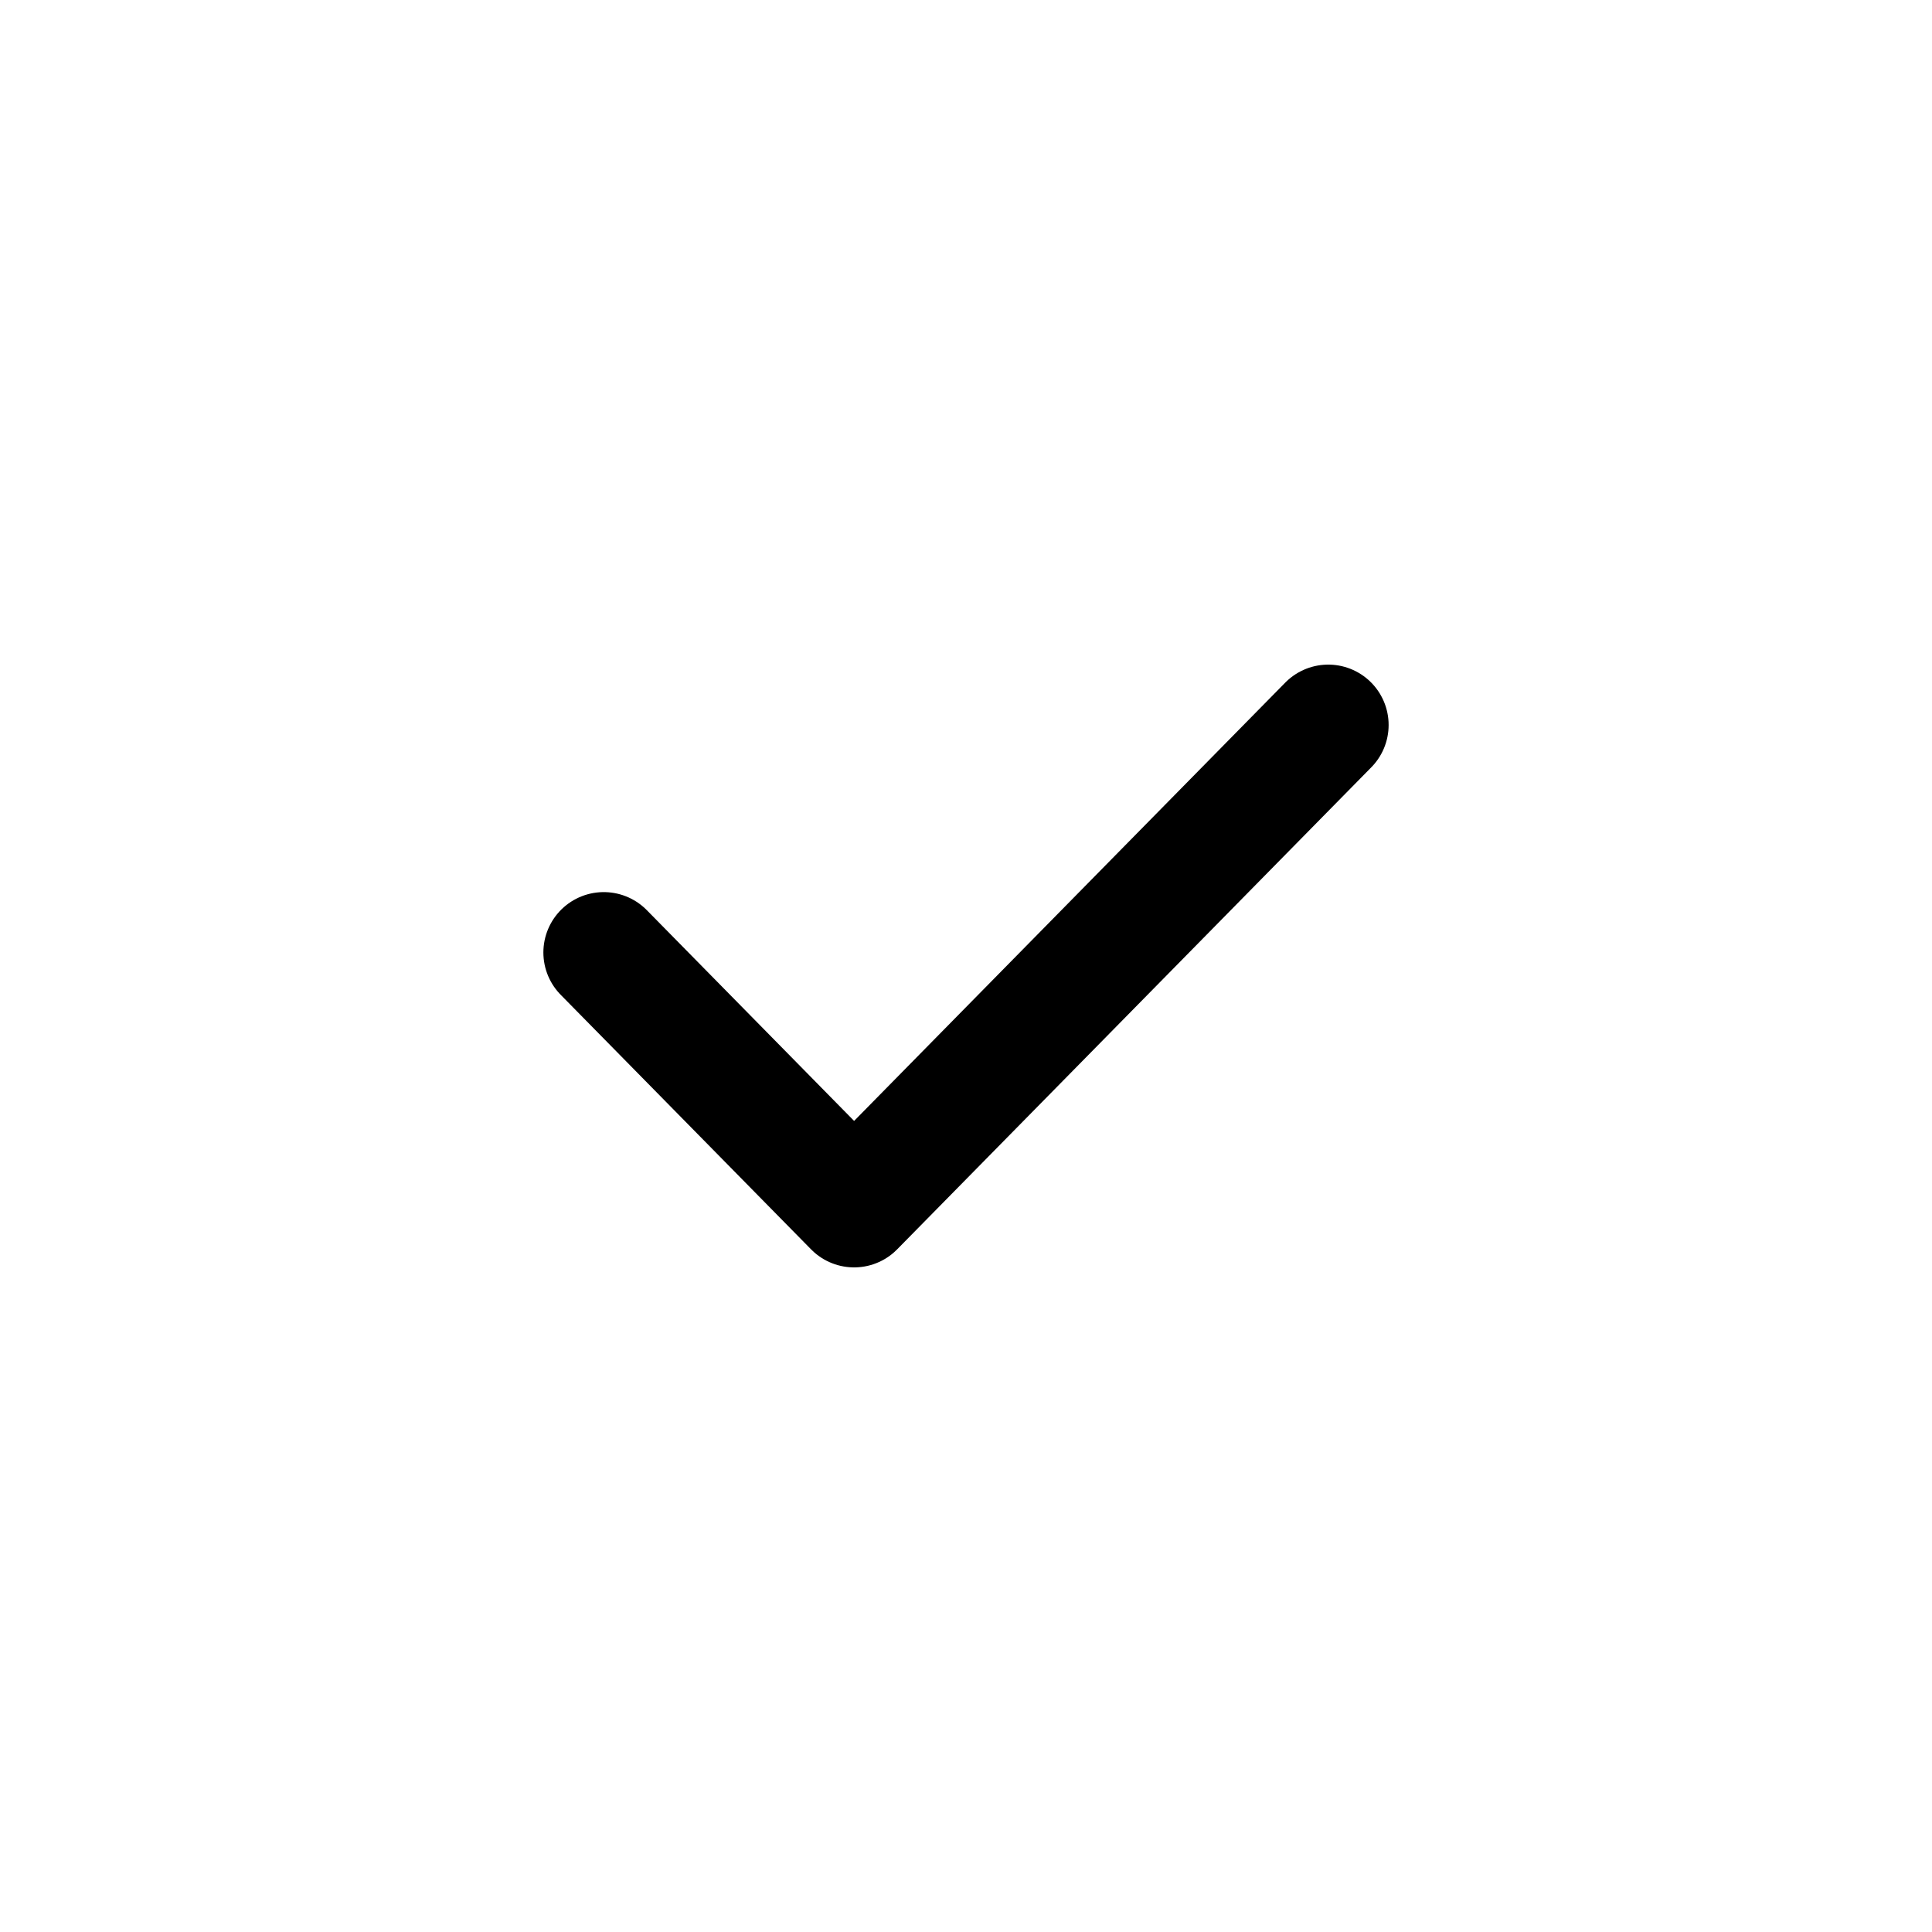
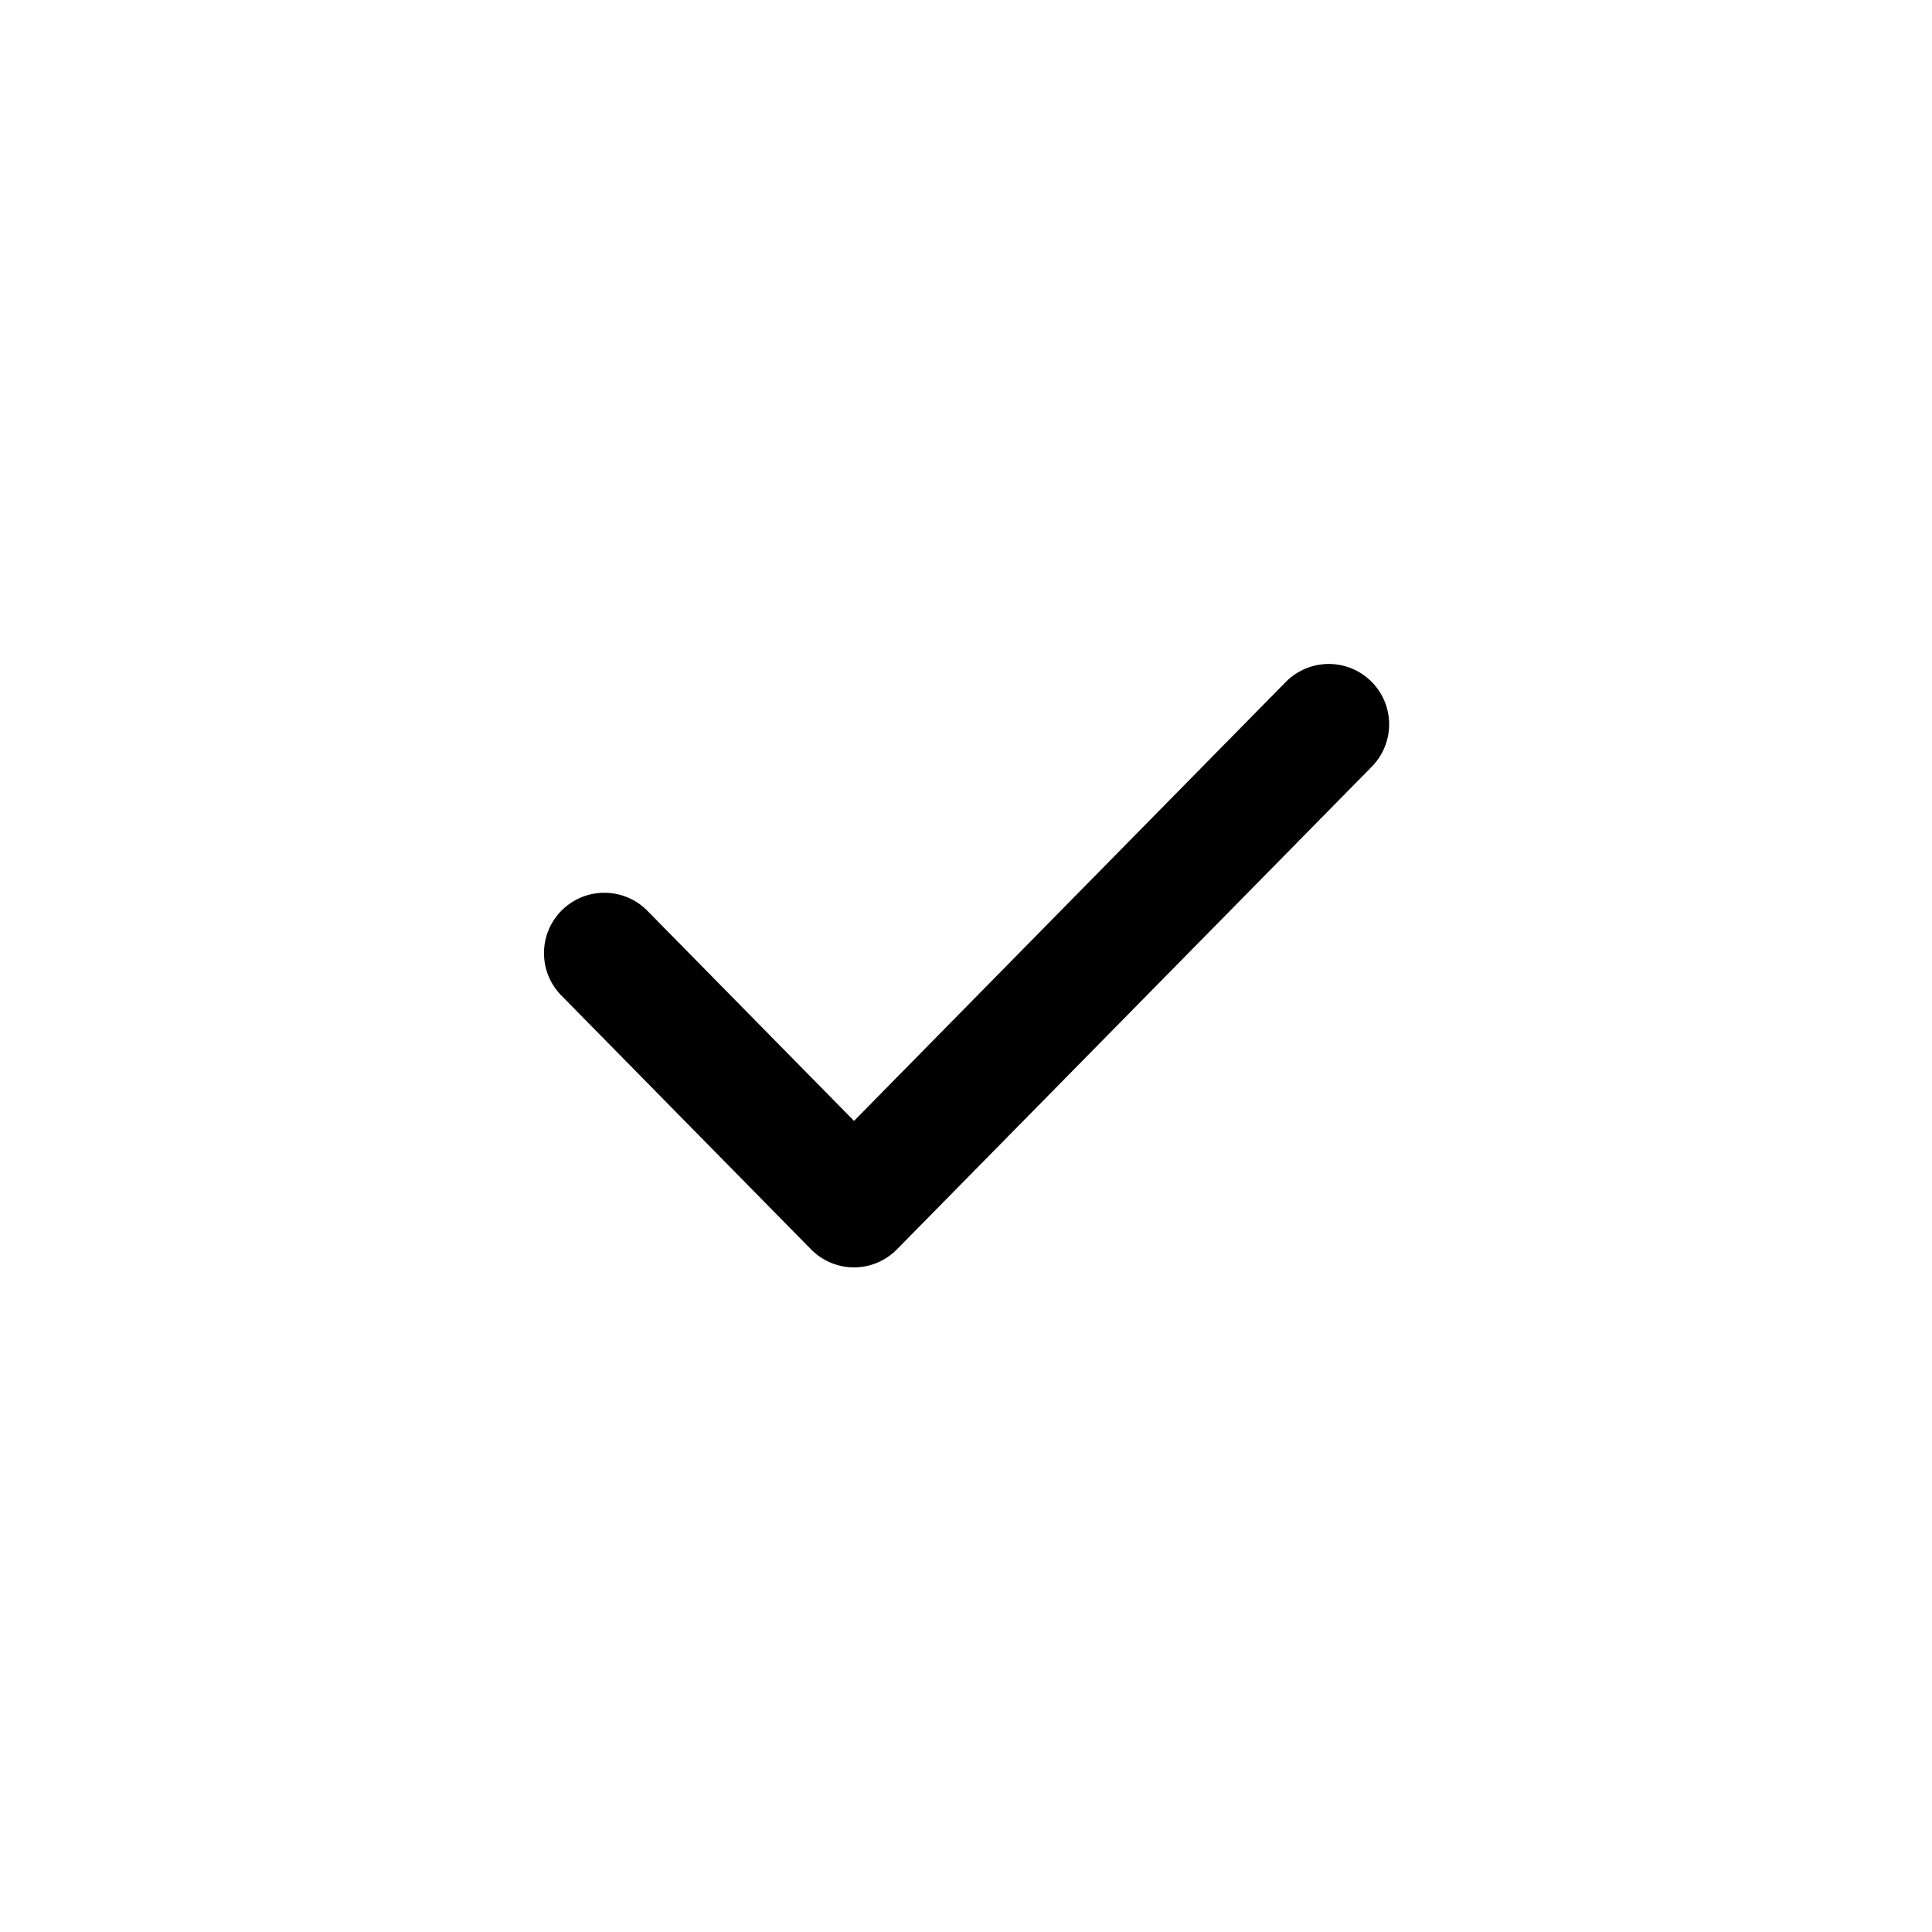
<svg xmlns="http://www.w3.org/2000/svg" id="icons" viewBox="0 0 24 24">
  <rect id="canvas" width="24" height="24" style="fill:none" />
-   <path d="M16.5,9.006l-5.89,5.988L7.5,11.832" style="fill:none;stroke:#000;stroke-linecap:round;stroke-linejoin:round;stroke-width:1.5px" />
+   <path d="M10.61,15.744h0a.749.749,0,0,1-.535-.224L6.965,12.358a.75.75,0,0,1,1.069-1.052l2.575,2.618,5.355-5.444a.75.75,0,1,1,1.069,1.052l-5.89,5.987A.749.749,0,0,1,10.61,15.744Z" />
</svg>
